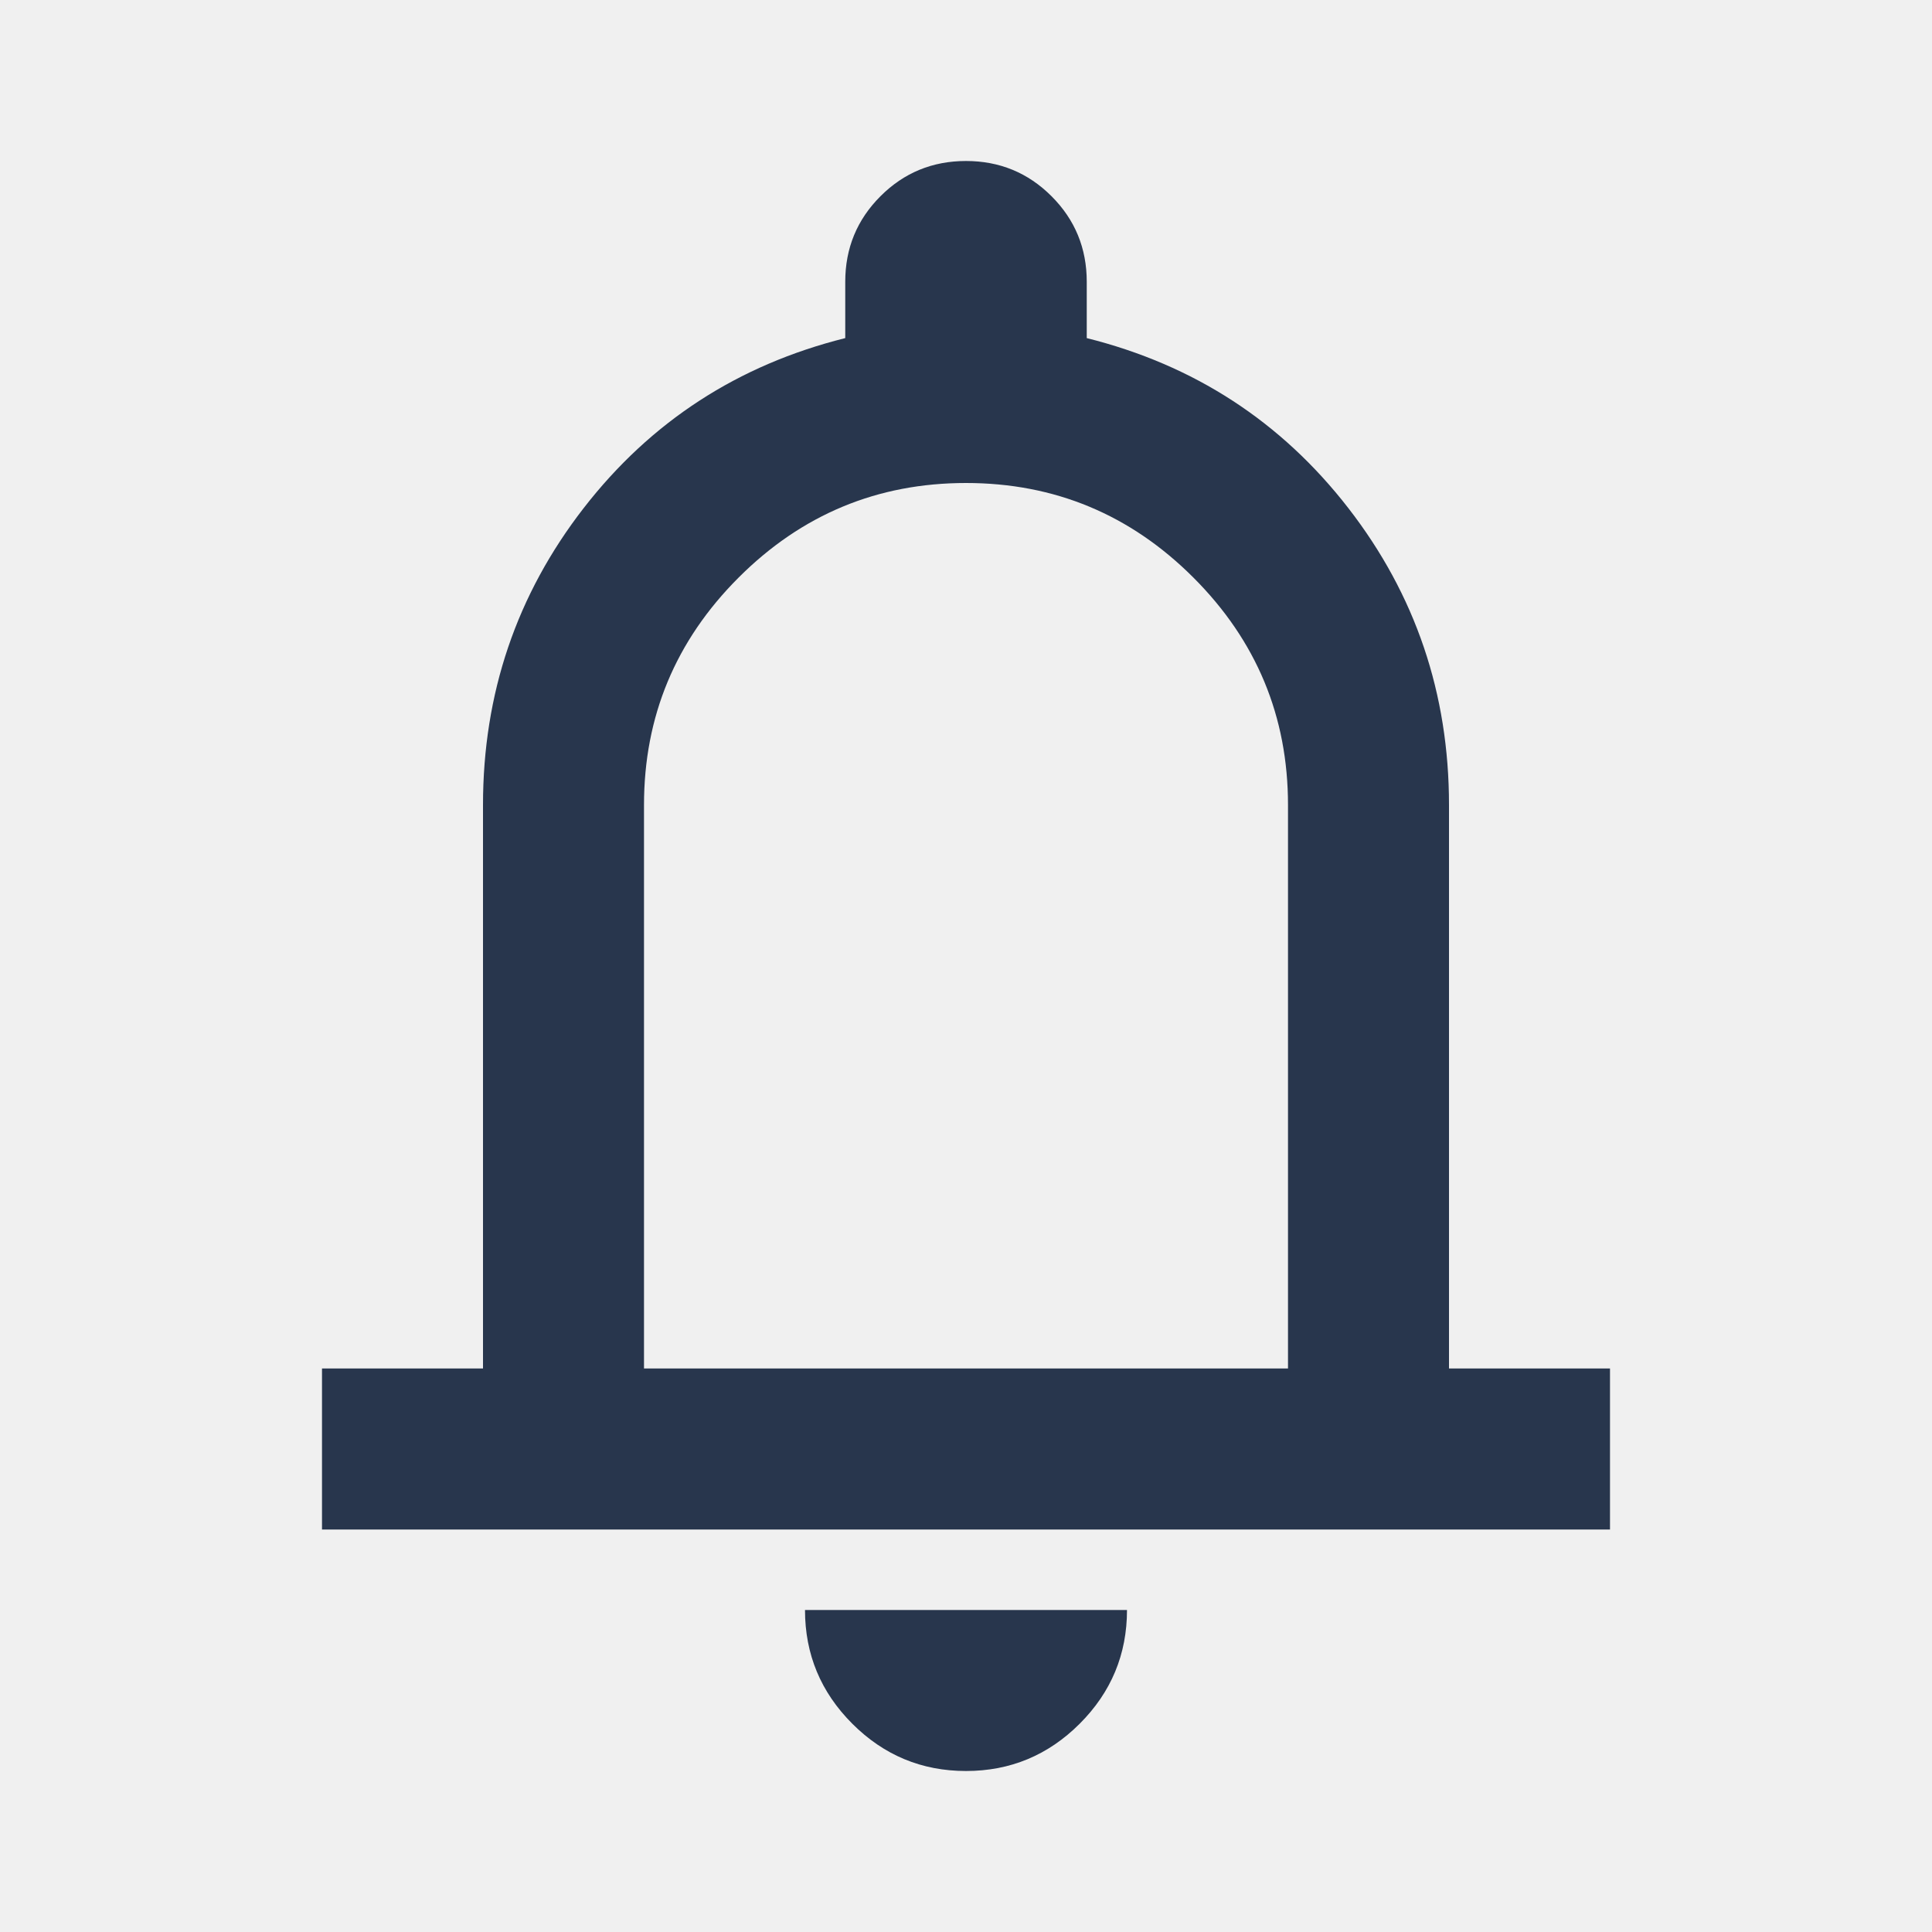
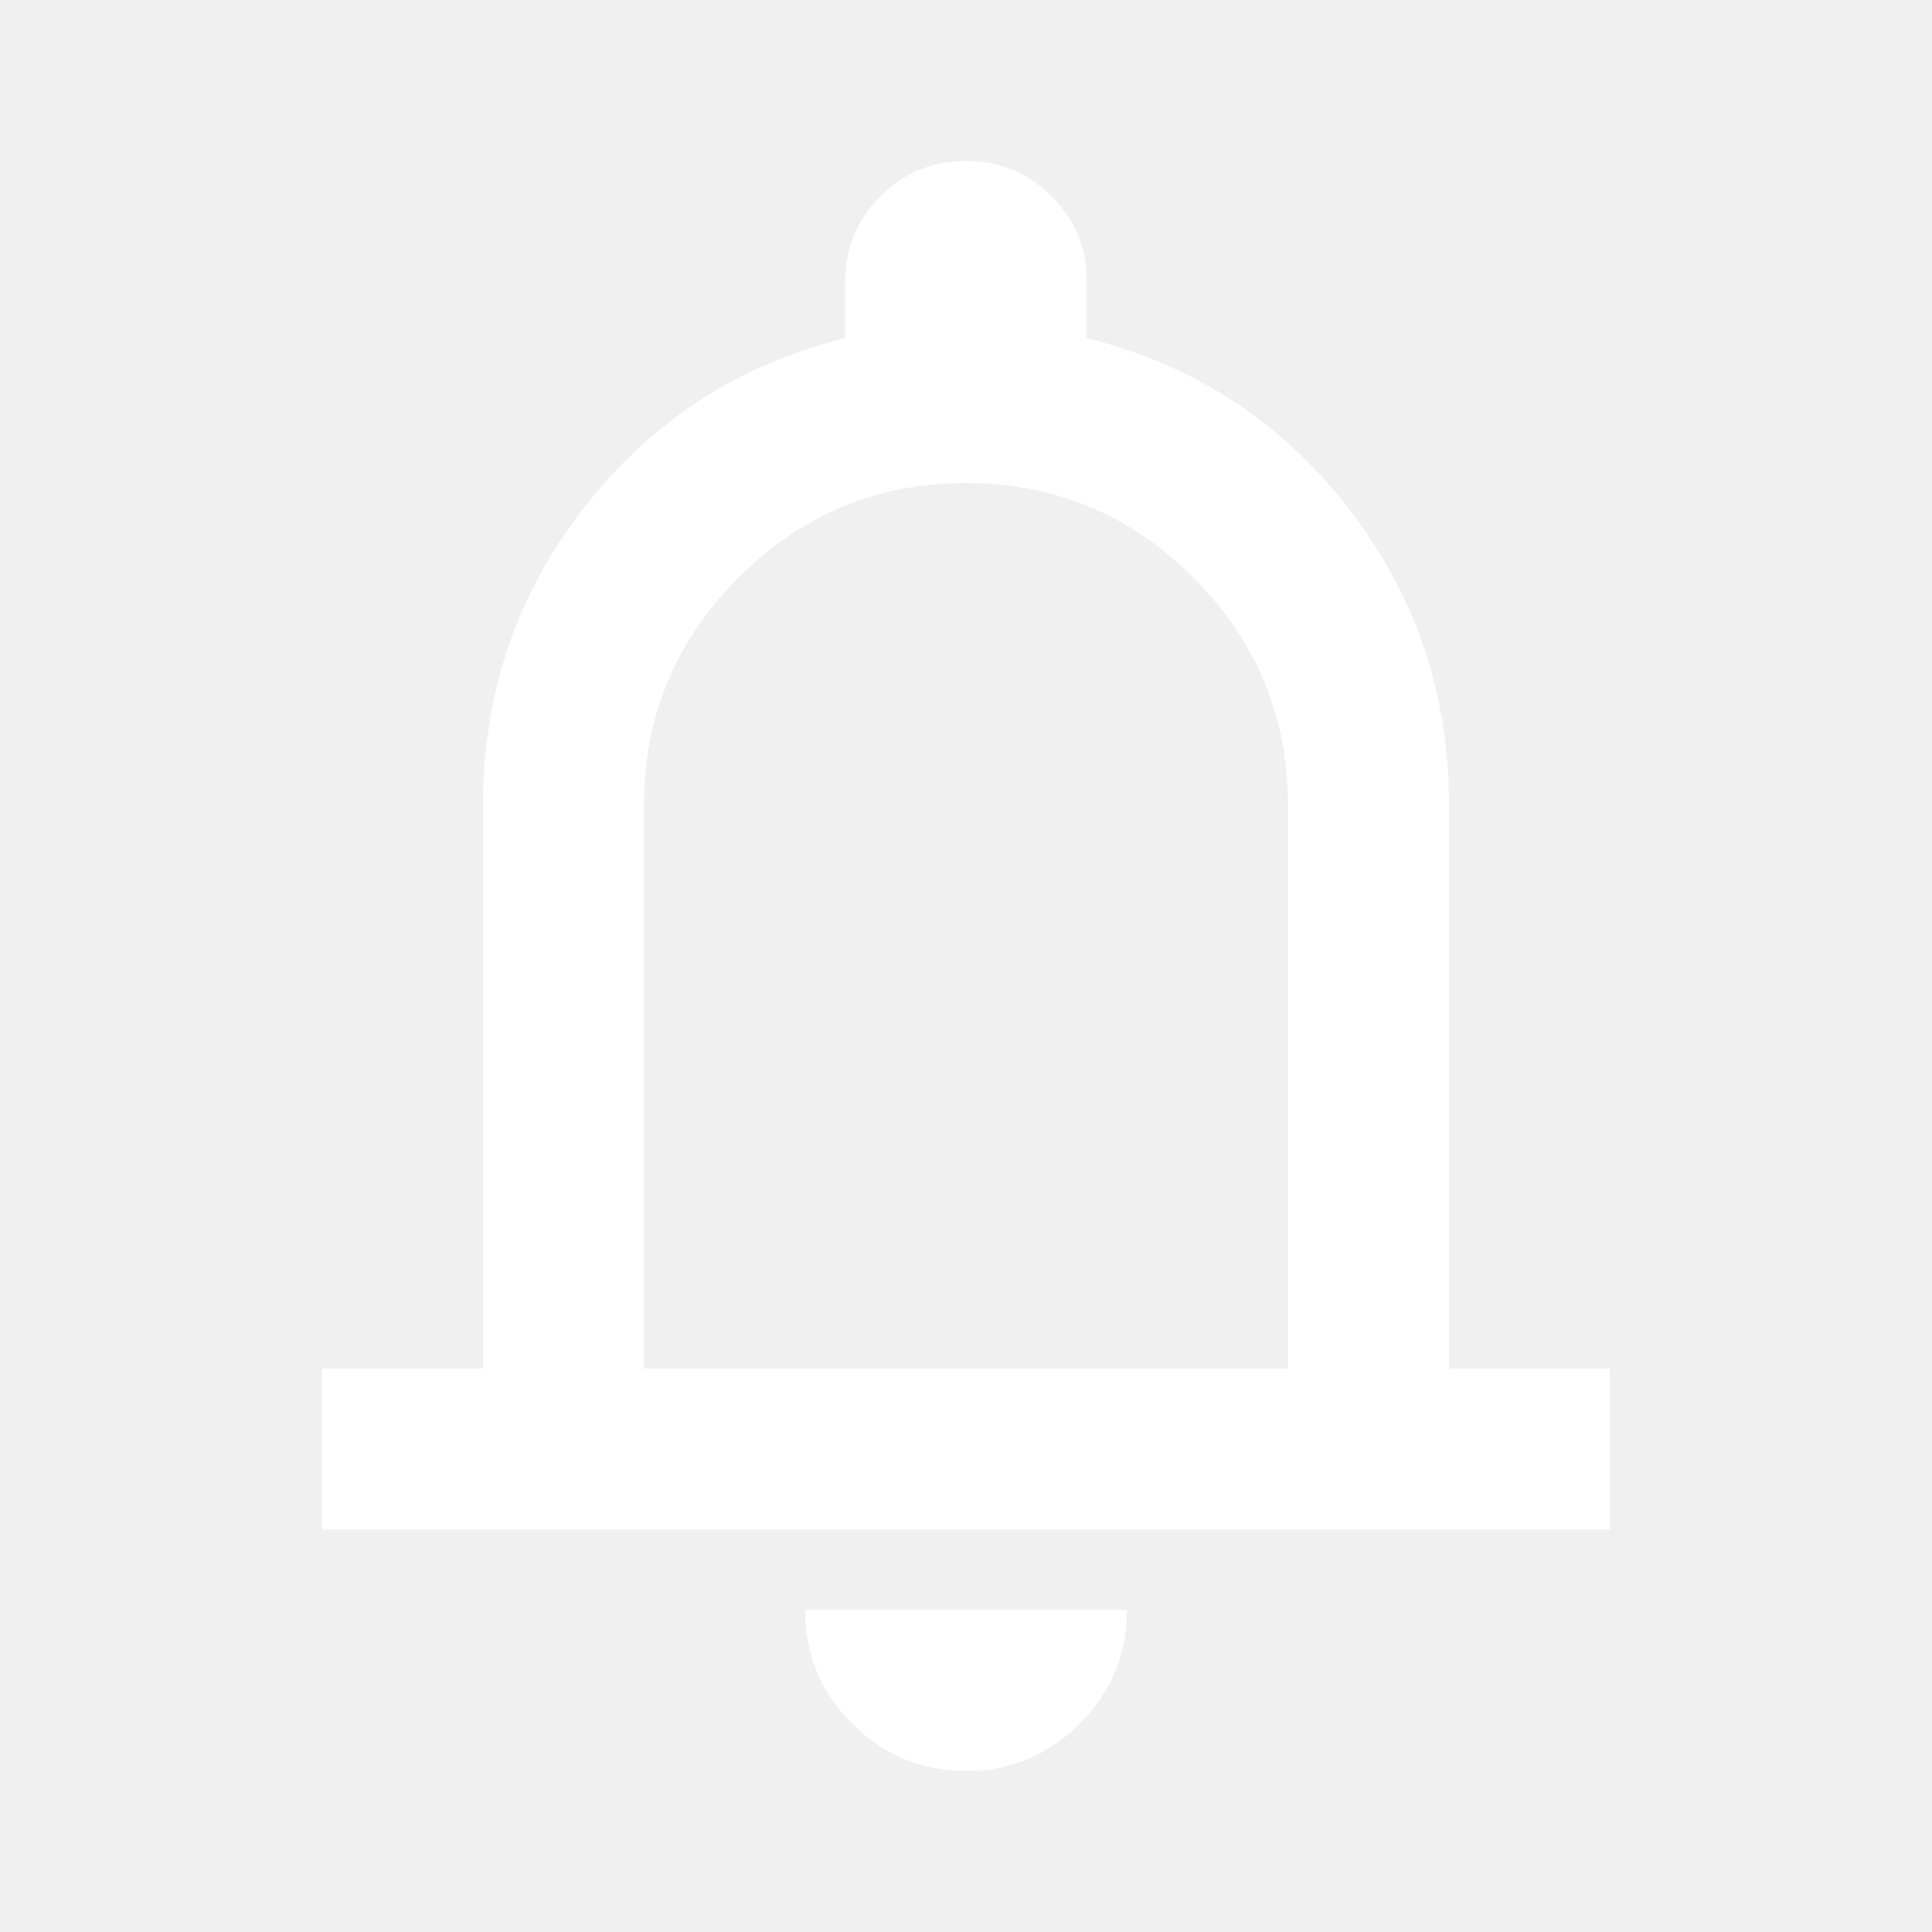
- <svg xmlns="http://www.w3.org/2000/svg" height="24px" viewBox="0 -960 960 960" width="24px" fill="#28364D">
+ <svg xmlns="http://www.w3.org/2000/svg" height="24px" viewBox="0 -960 960 960" width="24px" fill="#ffffff">
  <path d="M160-200v-80h80v-280q0-83 50-147.5T420-792v-28q0-25 17.5-42.5T480-880q25 0 42.5 17.5T540-820v28q80 20 130 84.5T720-560v280h80v80H160Zm320-300Zm0 420q-33 0-56.5-23.5T400-160h160q0 33-23.5 56.5T480-80ZM320-280h320v-280q0-66-47-113t-113-47q-66 0-113 47t-47 113v280Z" />
</svg>
